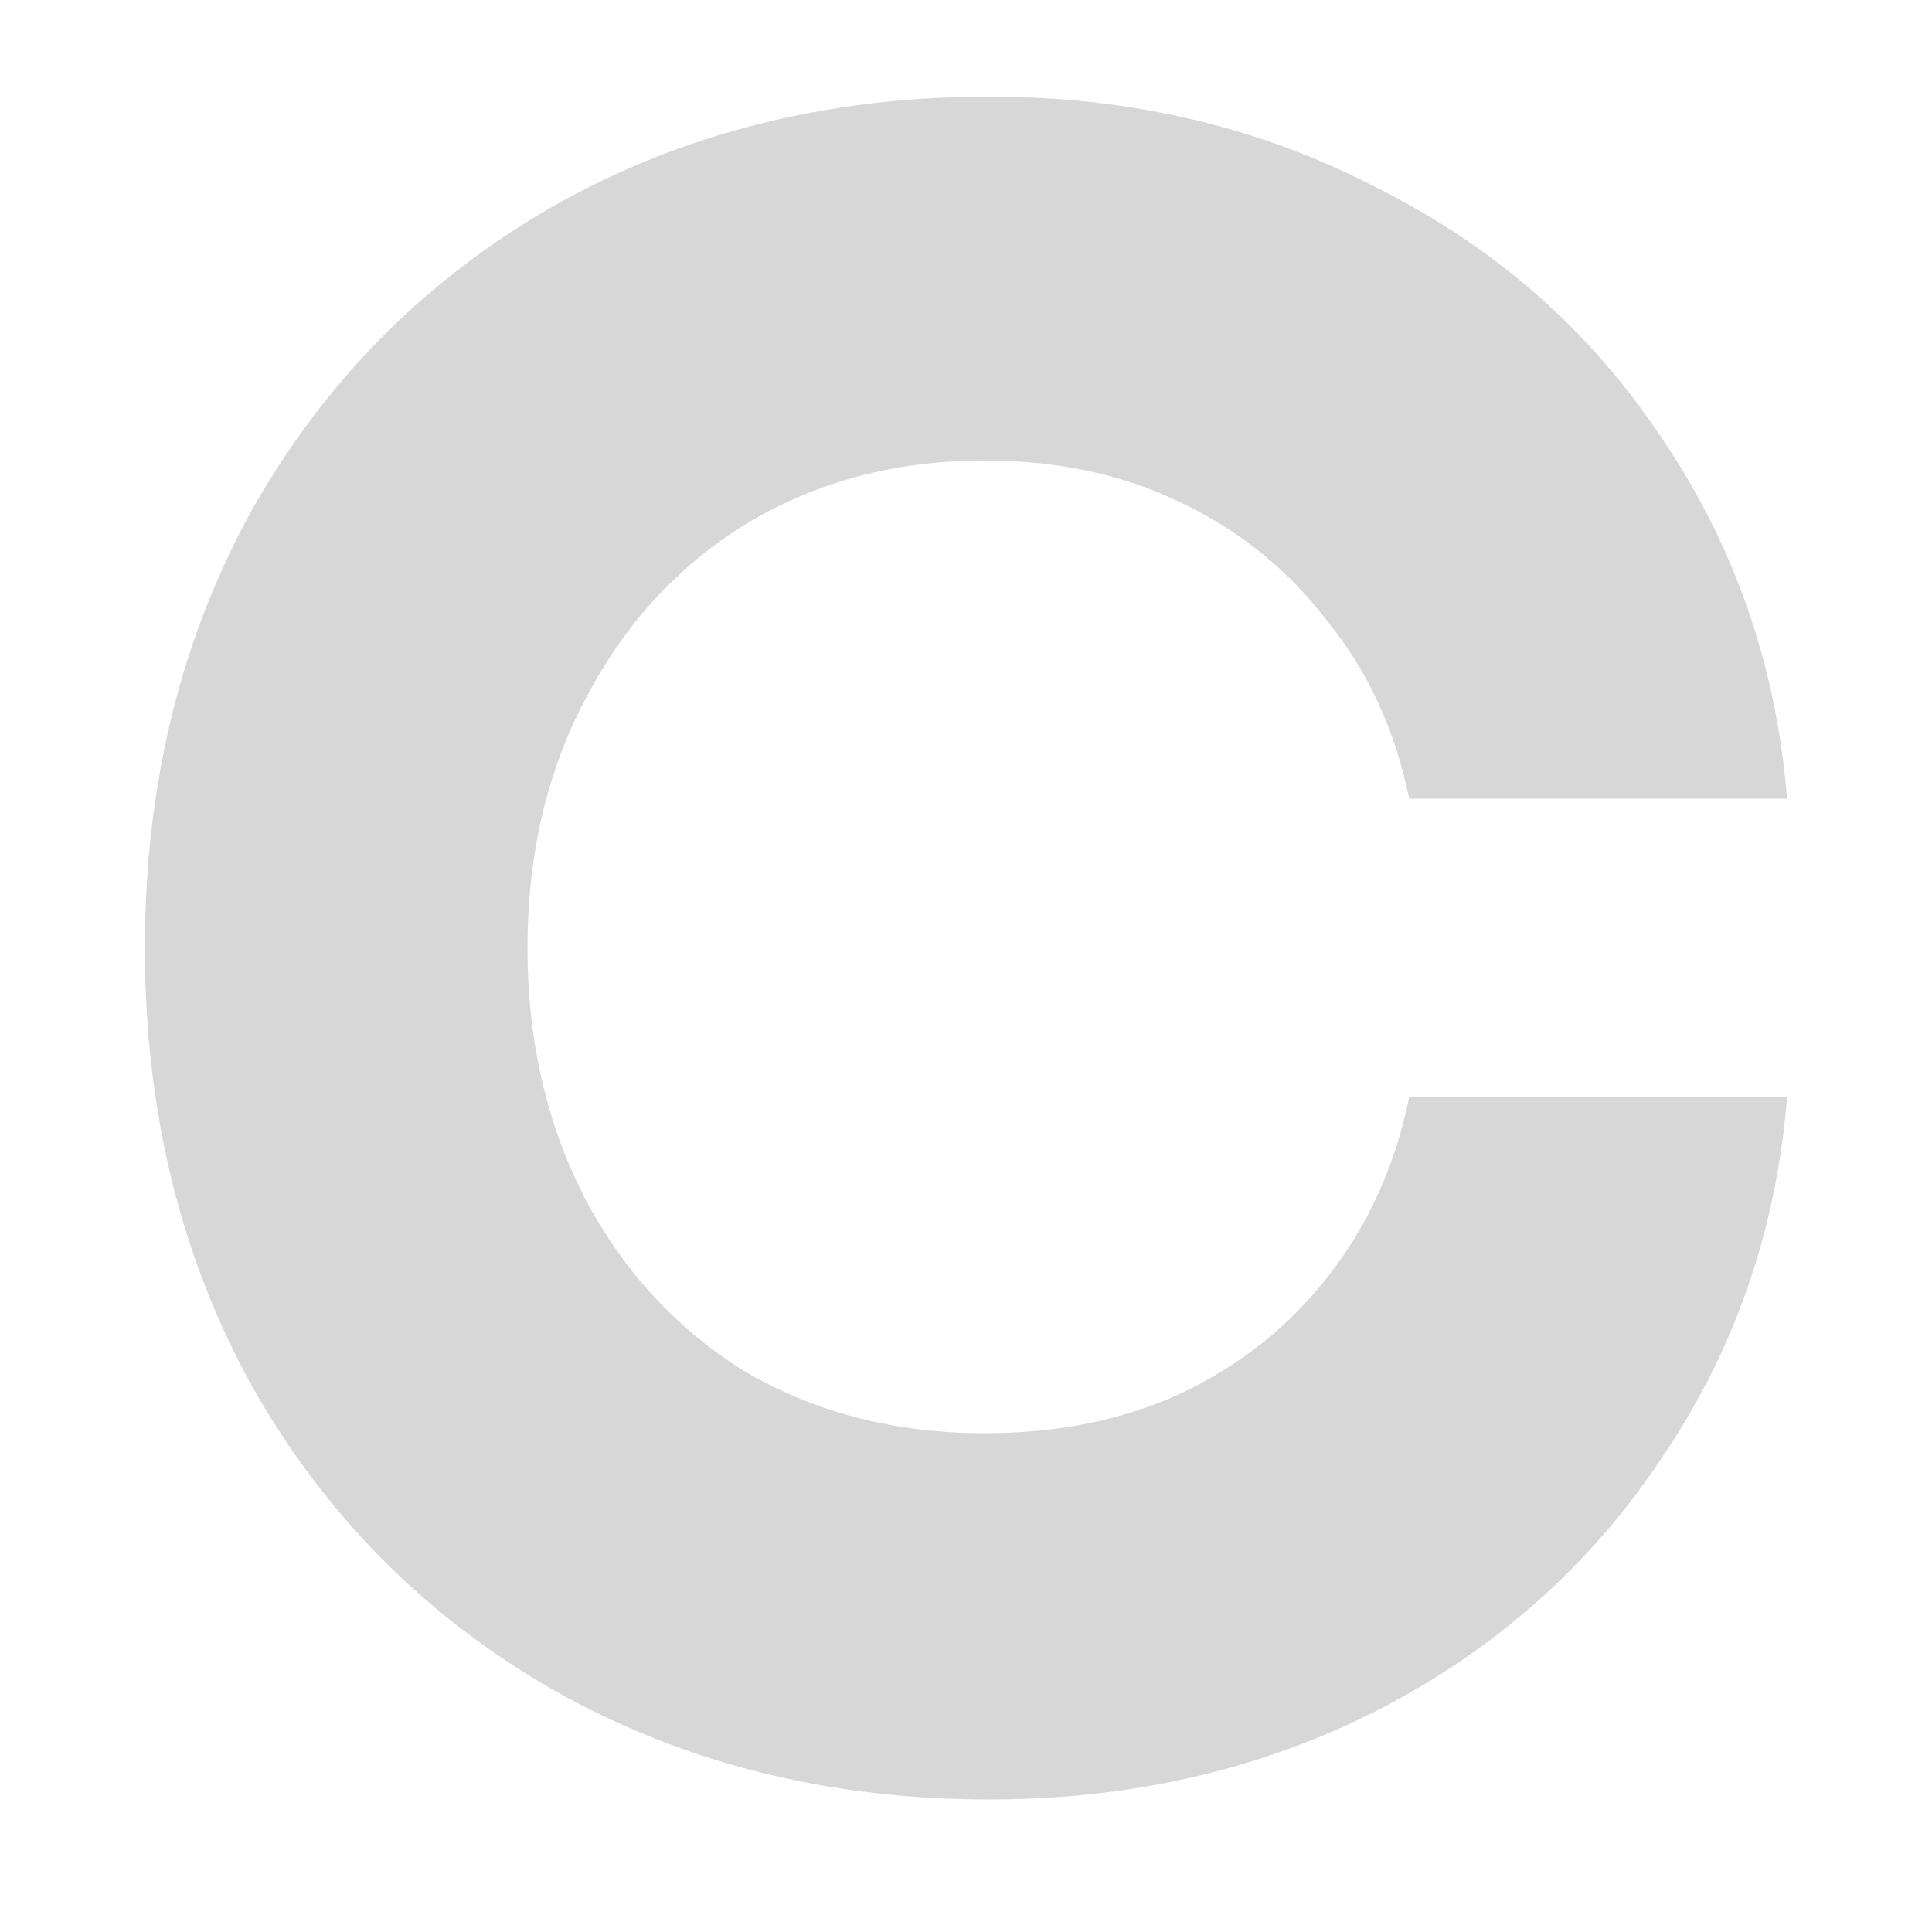
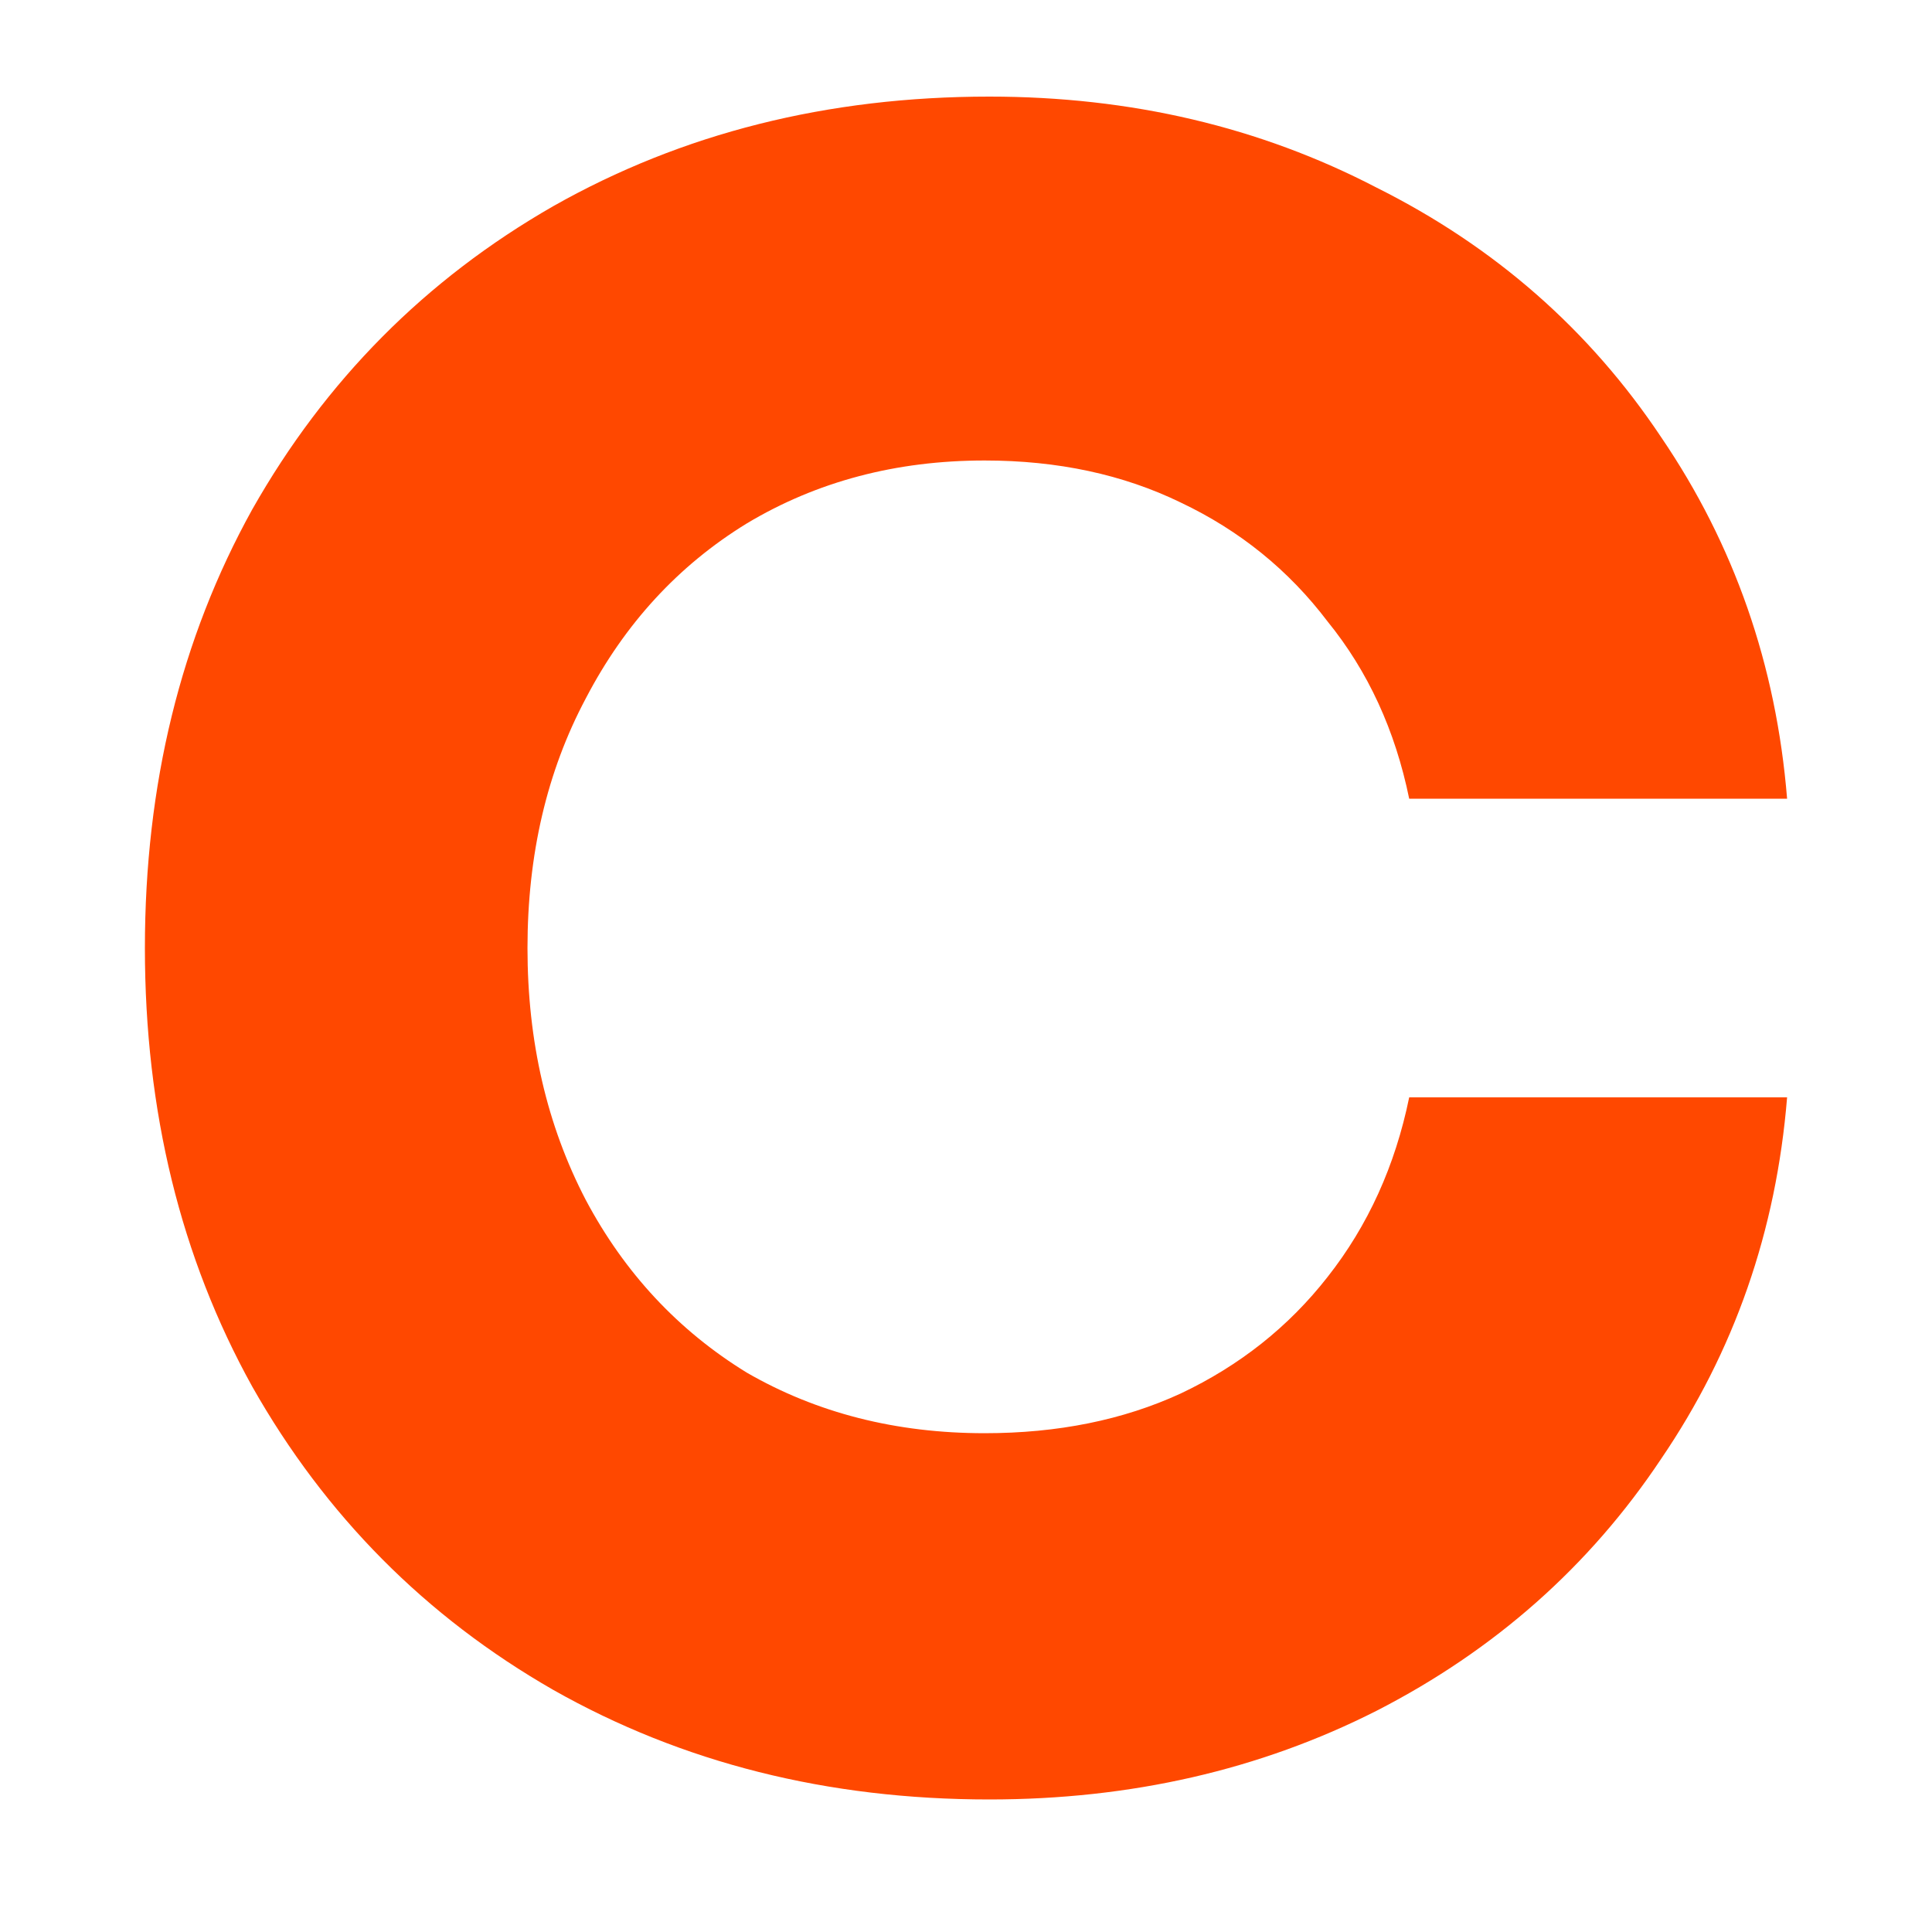
<svg xmlns="http://www.w3.org/2000/svg" width="40" height="40" viewBox="0 0 40 40" fill="none">
-   <path d="M20.483 37.256C17.134 37.256 14.124 36.499 11.452 34.986C8.812 33.472 6.735 31.38 5.222 28.707C3.741 26.035 3 23.009 3 19.628C3 16.247 3.741 13.221 5.222 10.548C6.735 7.876 8.812 5.783 11.452 4.27C14.124 2.757 17.134 2 20.483 2C23.413 2 26.085 2.628 28.5 3.884C30.947 5.107 32.911 6.83 34.392 9.051C35.905 11.273 36.775 13.768 37 16.537H29.176C28.886 15.12 28.323 13.897 27.486 12.867C26.681 11.804 25.667 10.983 24.443 10.403C23.252 9.824 21.9 9.534 20.386 9.534C18.551 9.534 16.909 9.969 15.46 10.838C14.044 11.707 12.933 12.915 12.128 14.46C11.323 15.973 10.921 17.696 10.921 19.628C10.921 21.56 11.323 23.298 12.128 24.844C12.933 26.357 14.044 27.548 15.46 28.418C16.909 29.255 18.551 29.673 20.386 29.673C21.9 29.673 23.252 29.4 24.443 28.852C25.667 28.273 26.681 27.468 27.486 26.438C28.323 25.375 28.886 24.135 29.176 22.719H37C36.775 25.488 35.905 27.983 34.392 30.204C32.911 32.426 30.947 34.165 28.5 35.42C26.085 36.644 23.413 37.256 20.483 37.256Z" fill="#D7D7D7" />
+   <path d="M20.483 37.256C17.134 37.256 14.124 36.499 11.452 34.986C8.812 33.472 6.735 31.38 5.222 28.707C3.741 26.035 3 23.009 3 19.628C3 16.247 3.741 13.221 5.222 10.548C6.735 7.876 8.812 5.783 11.452 4.27C14.124 2.757 17.134 2 20.483 2C23.413 2 26.085 2.628 28.5 3.884C30.947 5.107 32.911 6.83 34.392 9.051C35.905 11.273 36.775 13.768 37 16.537H29.176C28.886 15.12 28.323 13.897 27.486 12.867C26.681 11.804 25.667 10.983 24.443 10.403C23.252 9.824 21.9 9.534 20.386 9.534C18.551 9.534 16.909 9.969 15.46 10.838C14.044 11.707 12.933 12.915 12.128 14.46C11.323 15.973 10.921 17.696 10.921 19.628C10.921 21.56 11.323 23.298 12.128 24.844C12.933 26.357 14.044 27.548 15.46 28.418C16.909 29.255 18.551 29.673 20.386 29.673C21.9 29.673 23.252 29.4 24.443 28.852C25.667 28.273 26.681 27.468 27.486 26.438C28.323 25.375 28.886 24.135 29.176 22.719H37C36.775 25.488 35.905 27.983 34.392 30.204C32.911 32.426 30.947 34.165 28.5 35.42C26.085 36.644 23.413 37.256 20.483 37.256Z" fill="#FF4800" />
</svg>
